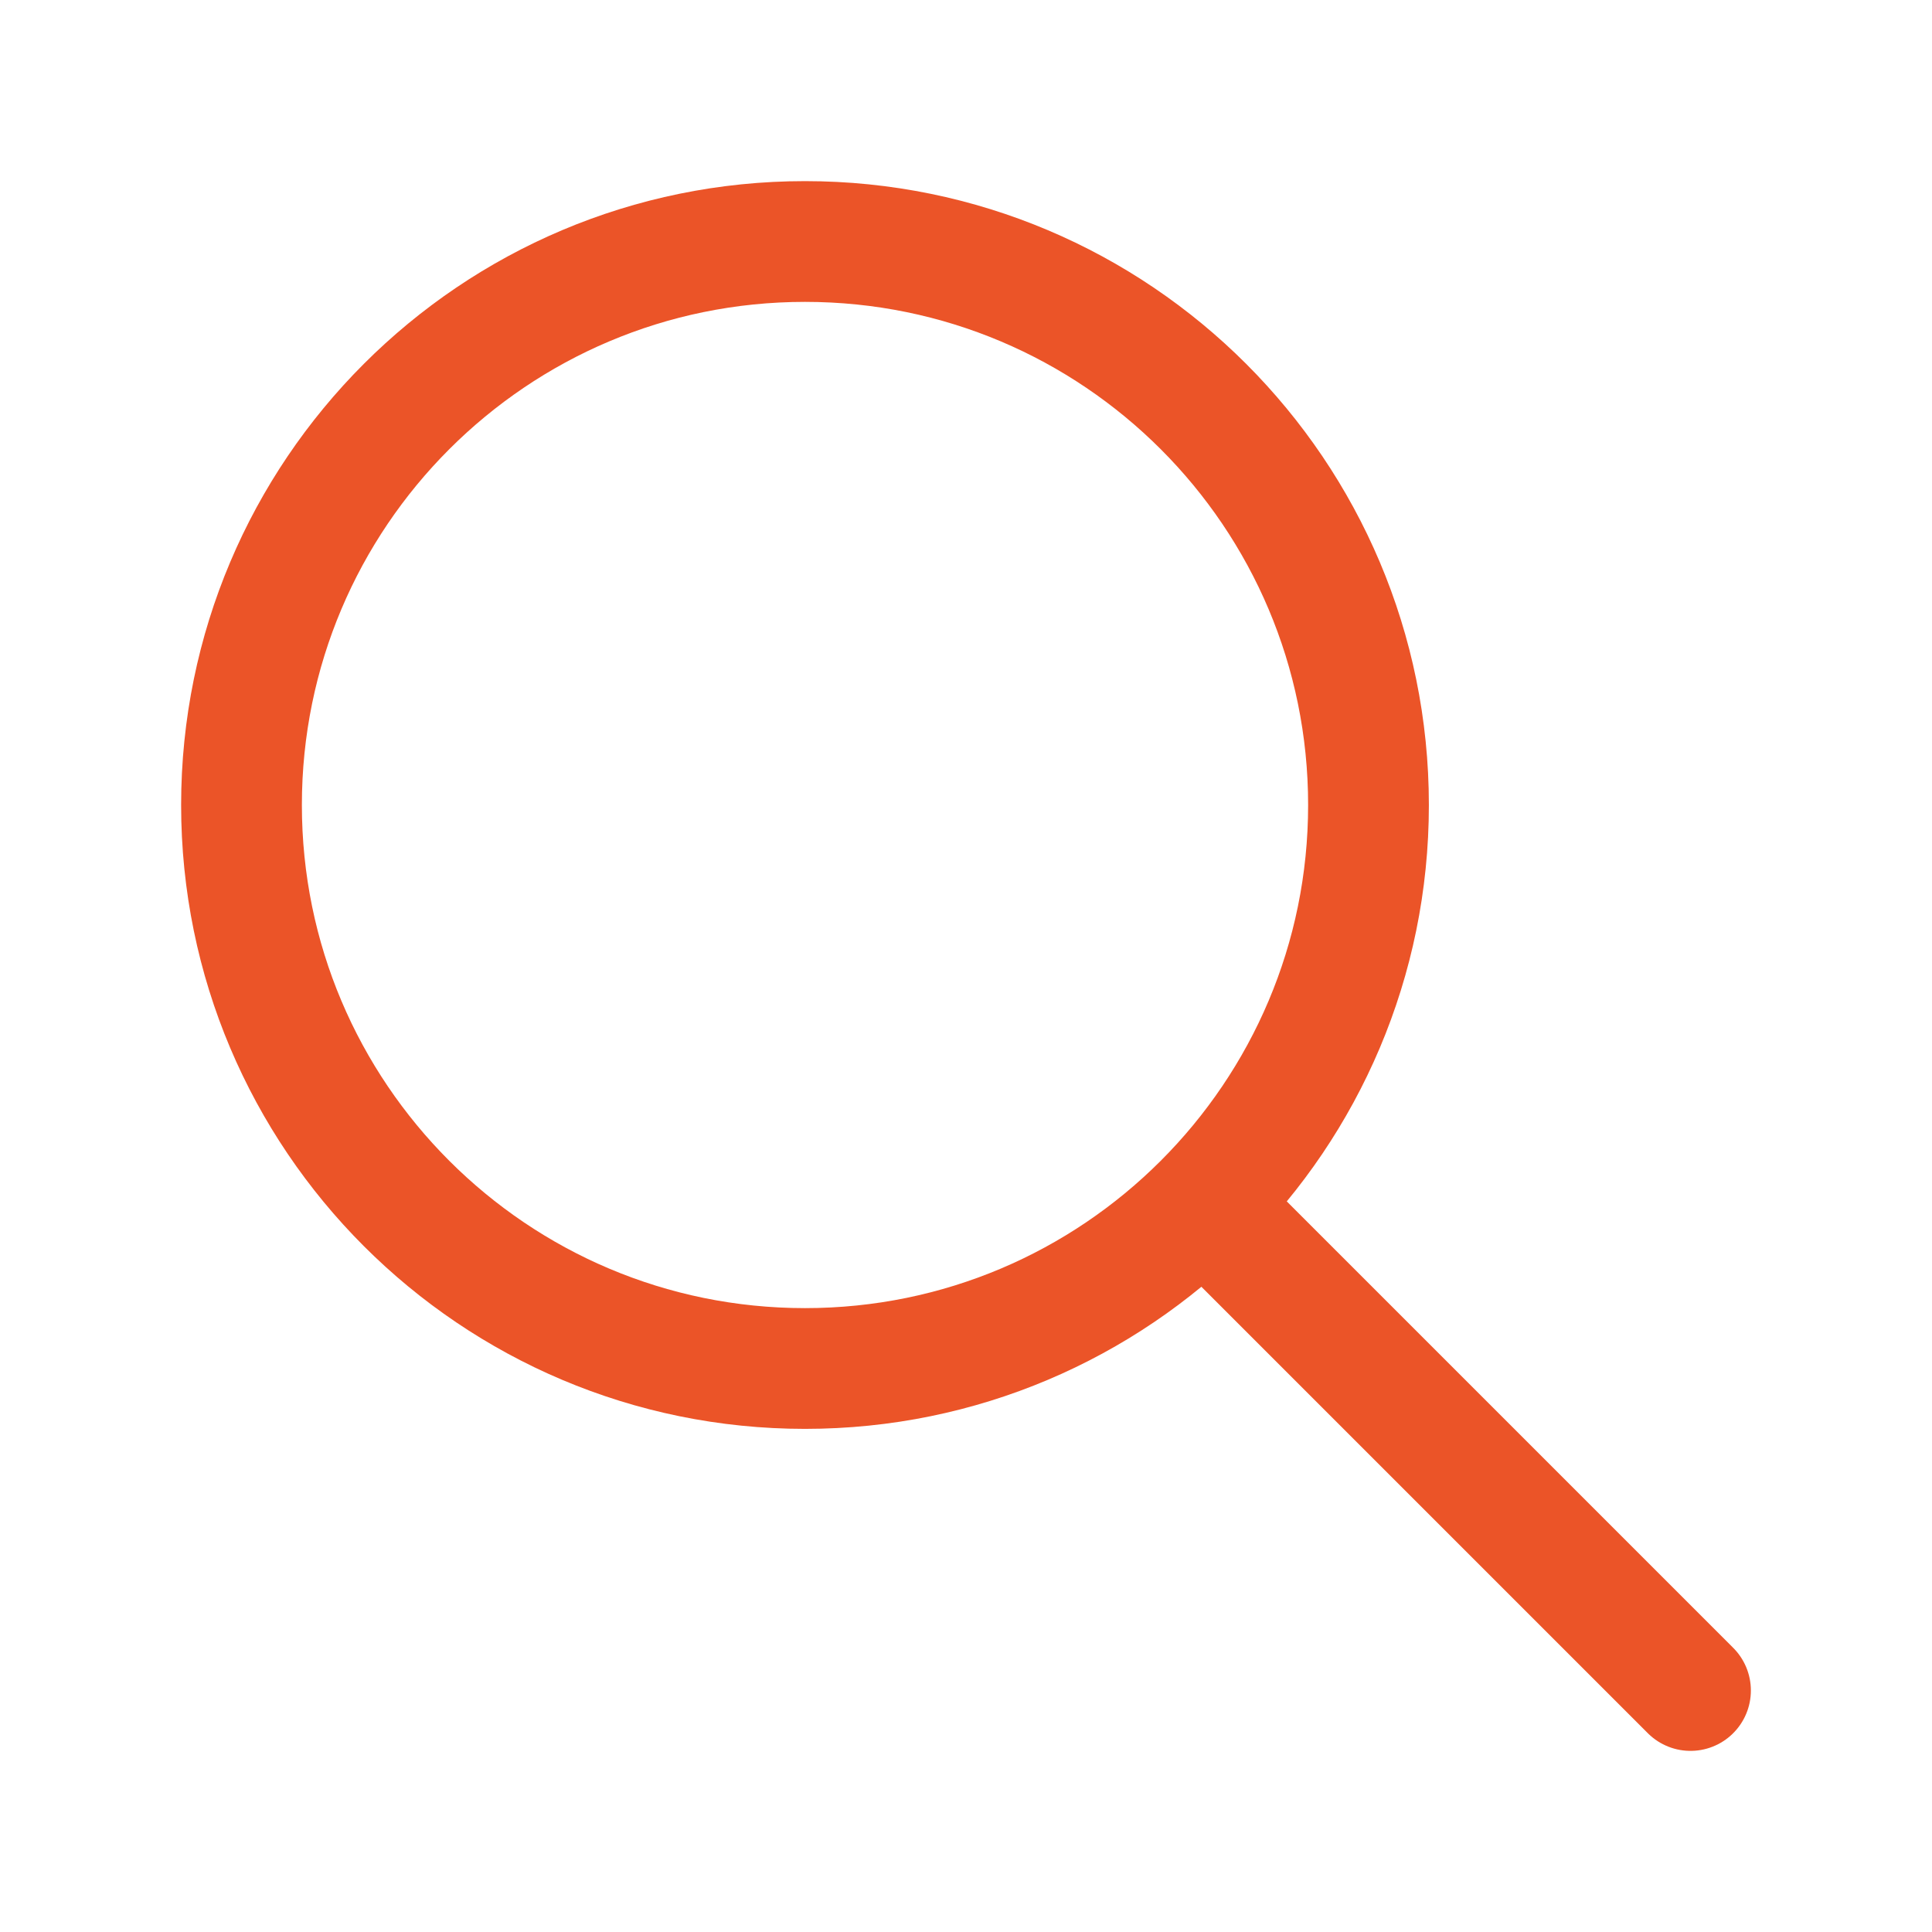
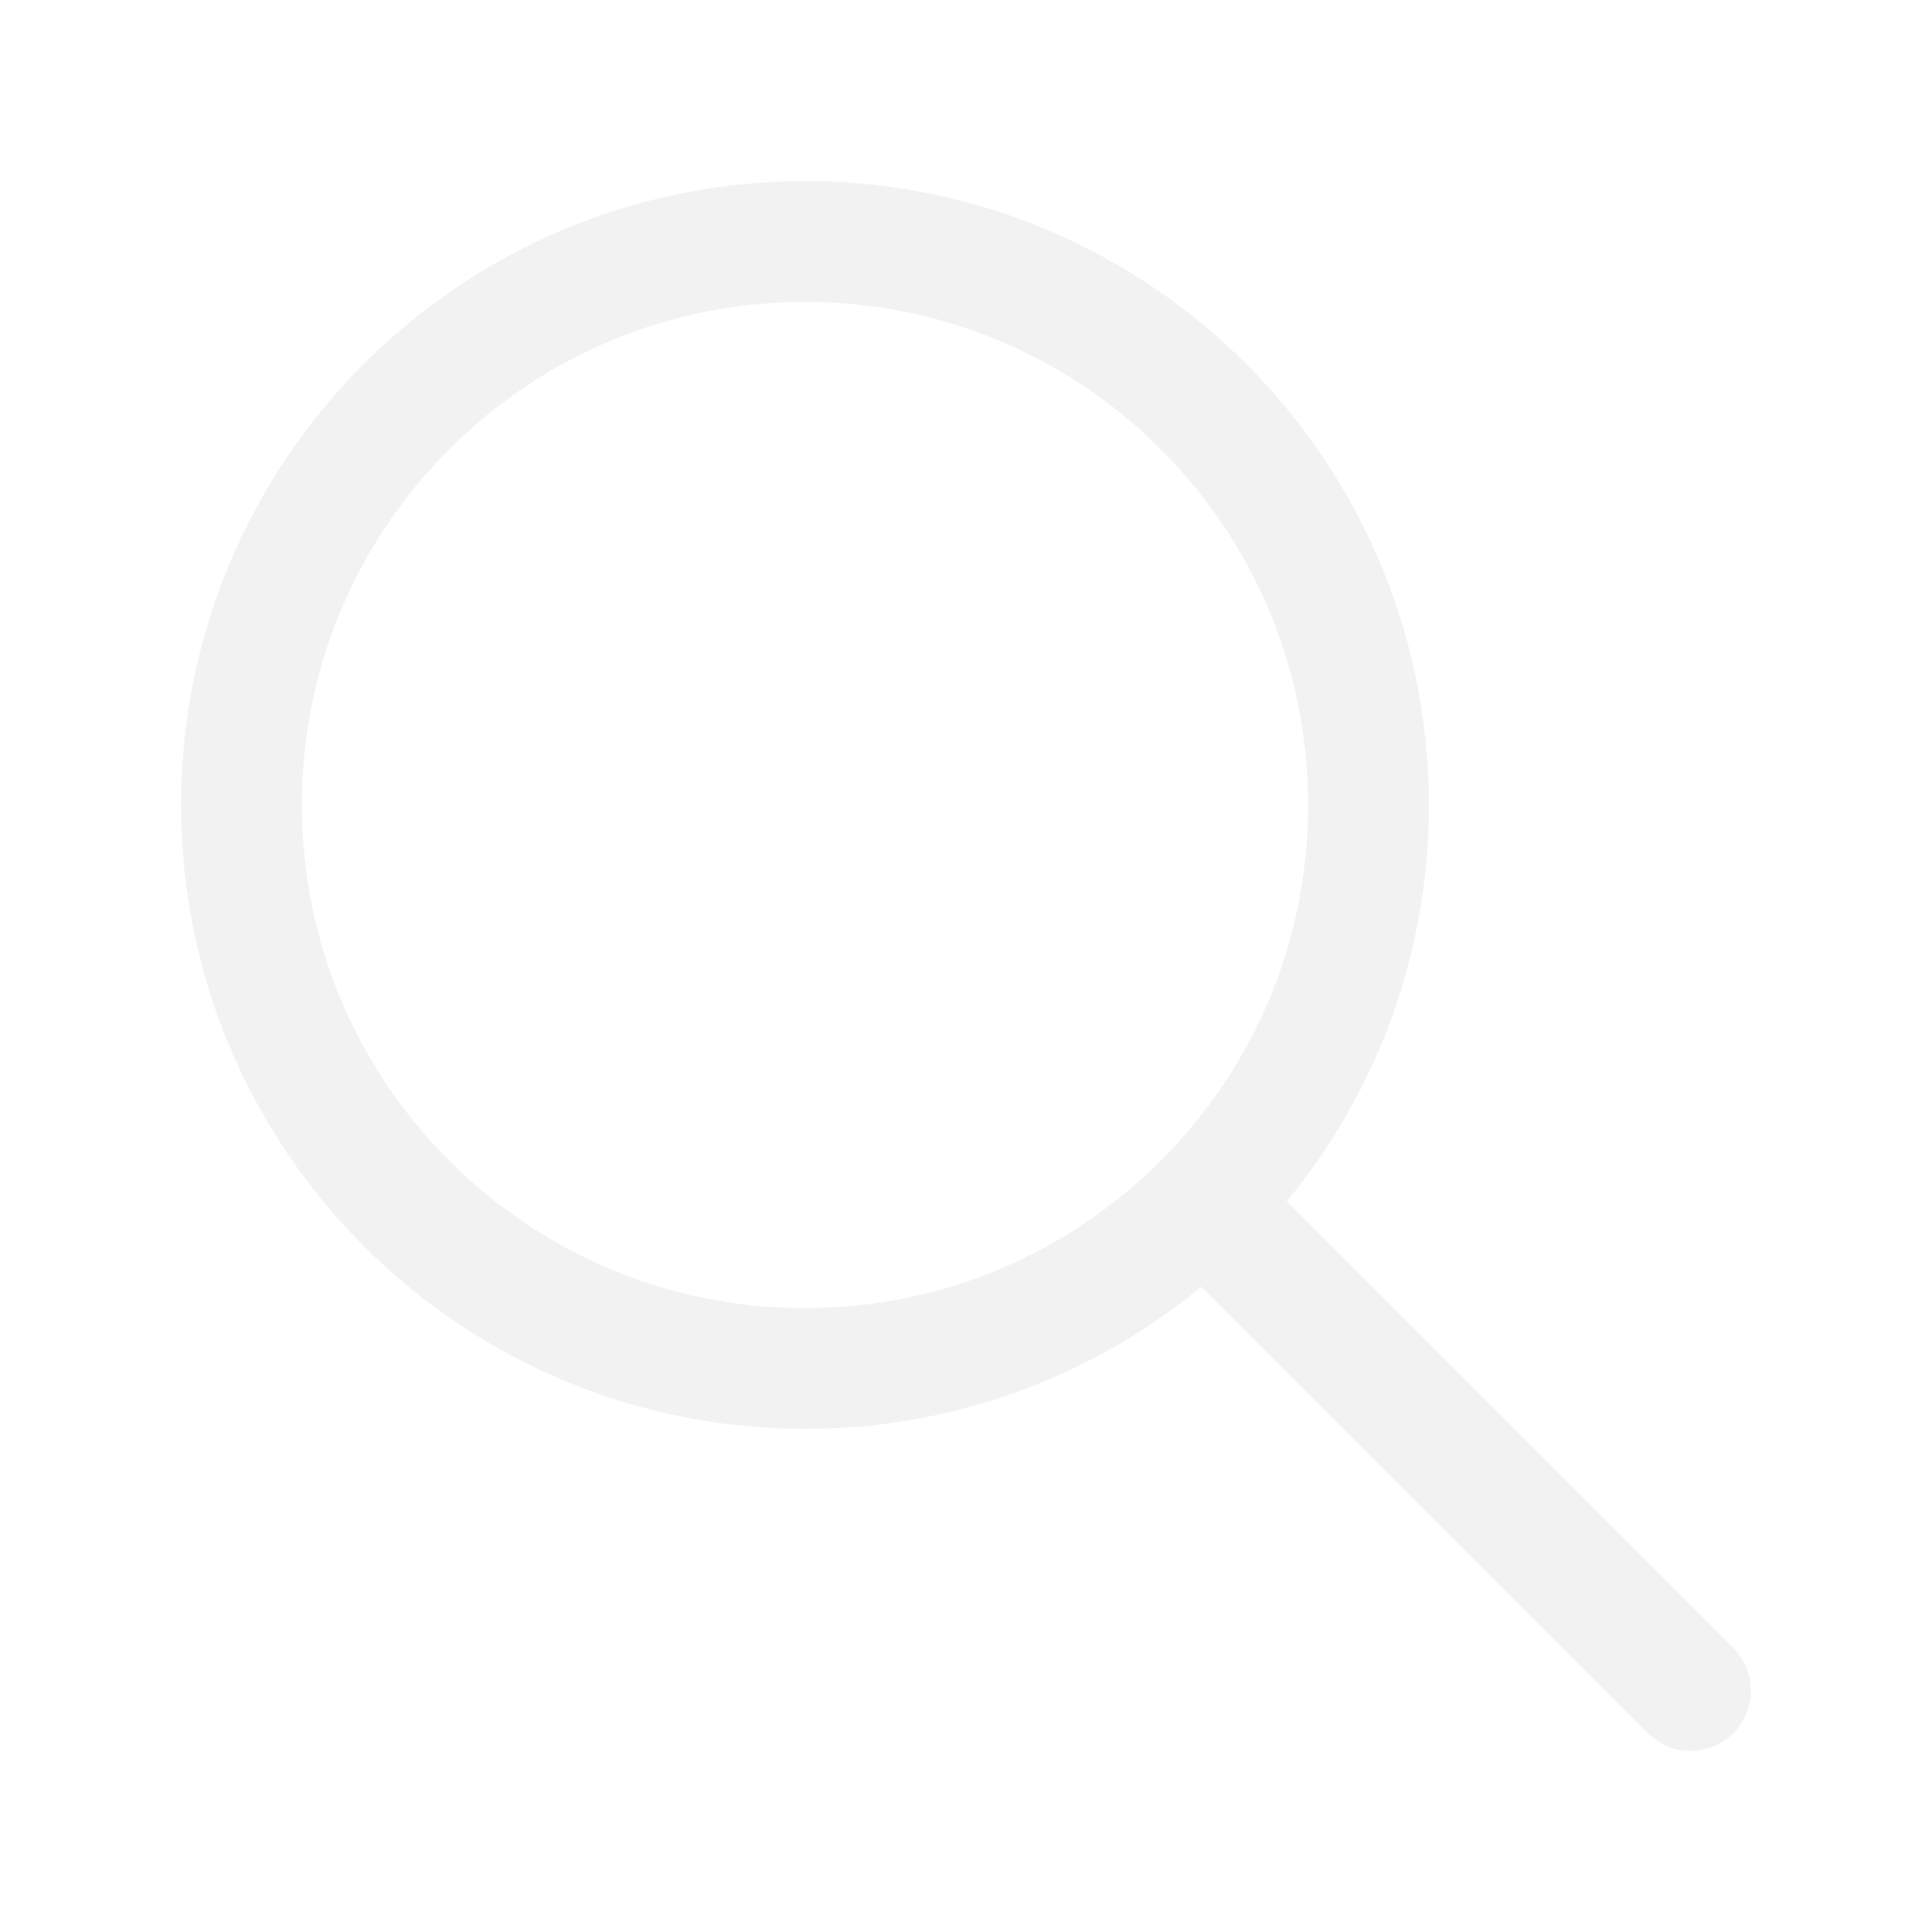
- <svg xmlns="http://www.w3.org/2000/svg" class="icon icon-tabler icon-tabler-search" width="40" height="40" viewBox="0 0 24 24" stroke-width="1.5" stroke="#EB5428" fill="none" stroke-linecap="round" stroke-linejoin="round">
+ <svg xmlns="http://www.w3.org/2000/svg" class="icon icon-tabler icon-tabler-search" width="40" height="40" viewBox="0 0 24 24" stroke-width="1.5" stroke="#F2F2F2" fill="none" stroke-linecap="round" stroke-linejoin="round">
  <path stroke="none" d="M0 0h24v24H0z" fill="none" />
  <circle cx="10" cy="10" r="7" />
  <line x1="21" y1="21" x2="15" y2="15" />
</svg>
